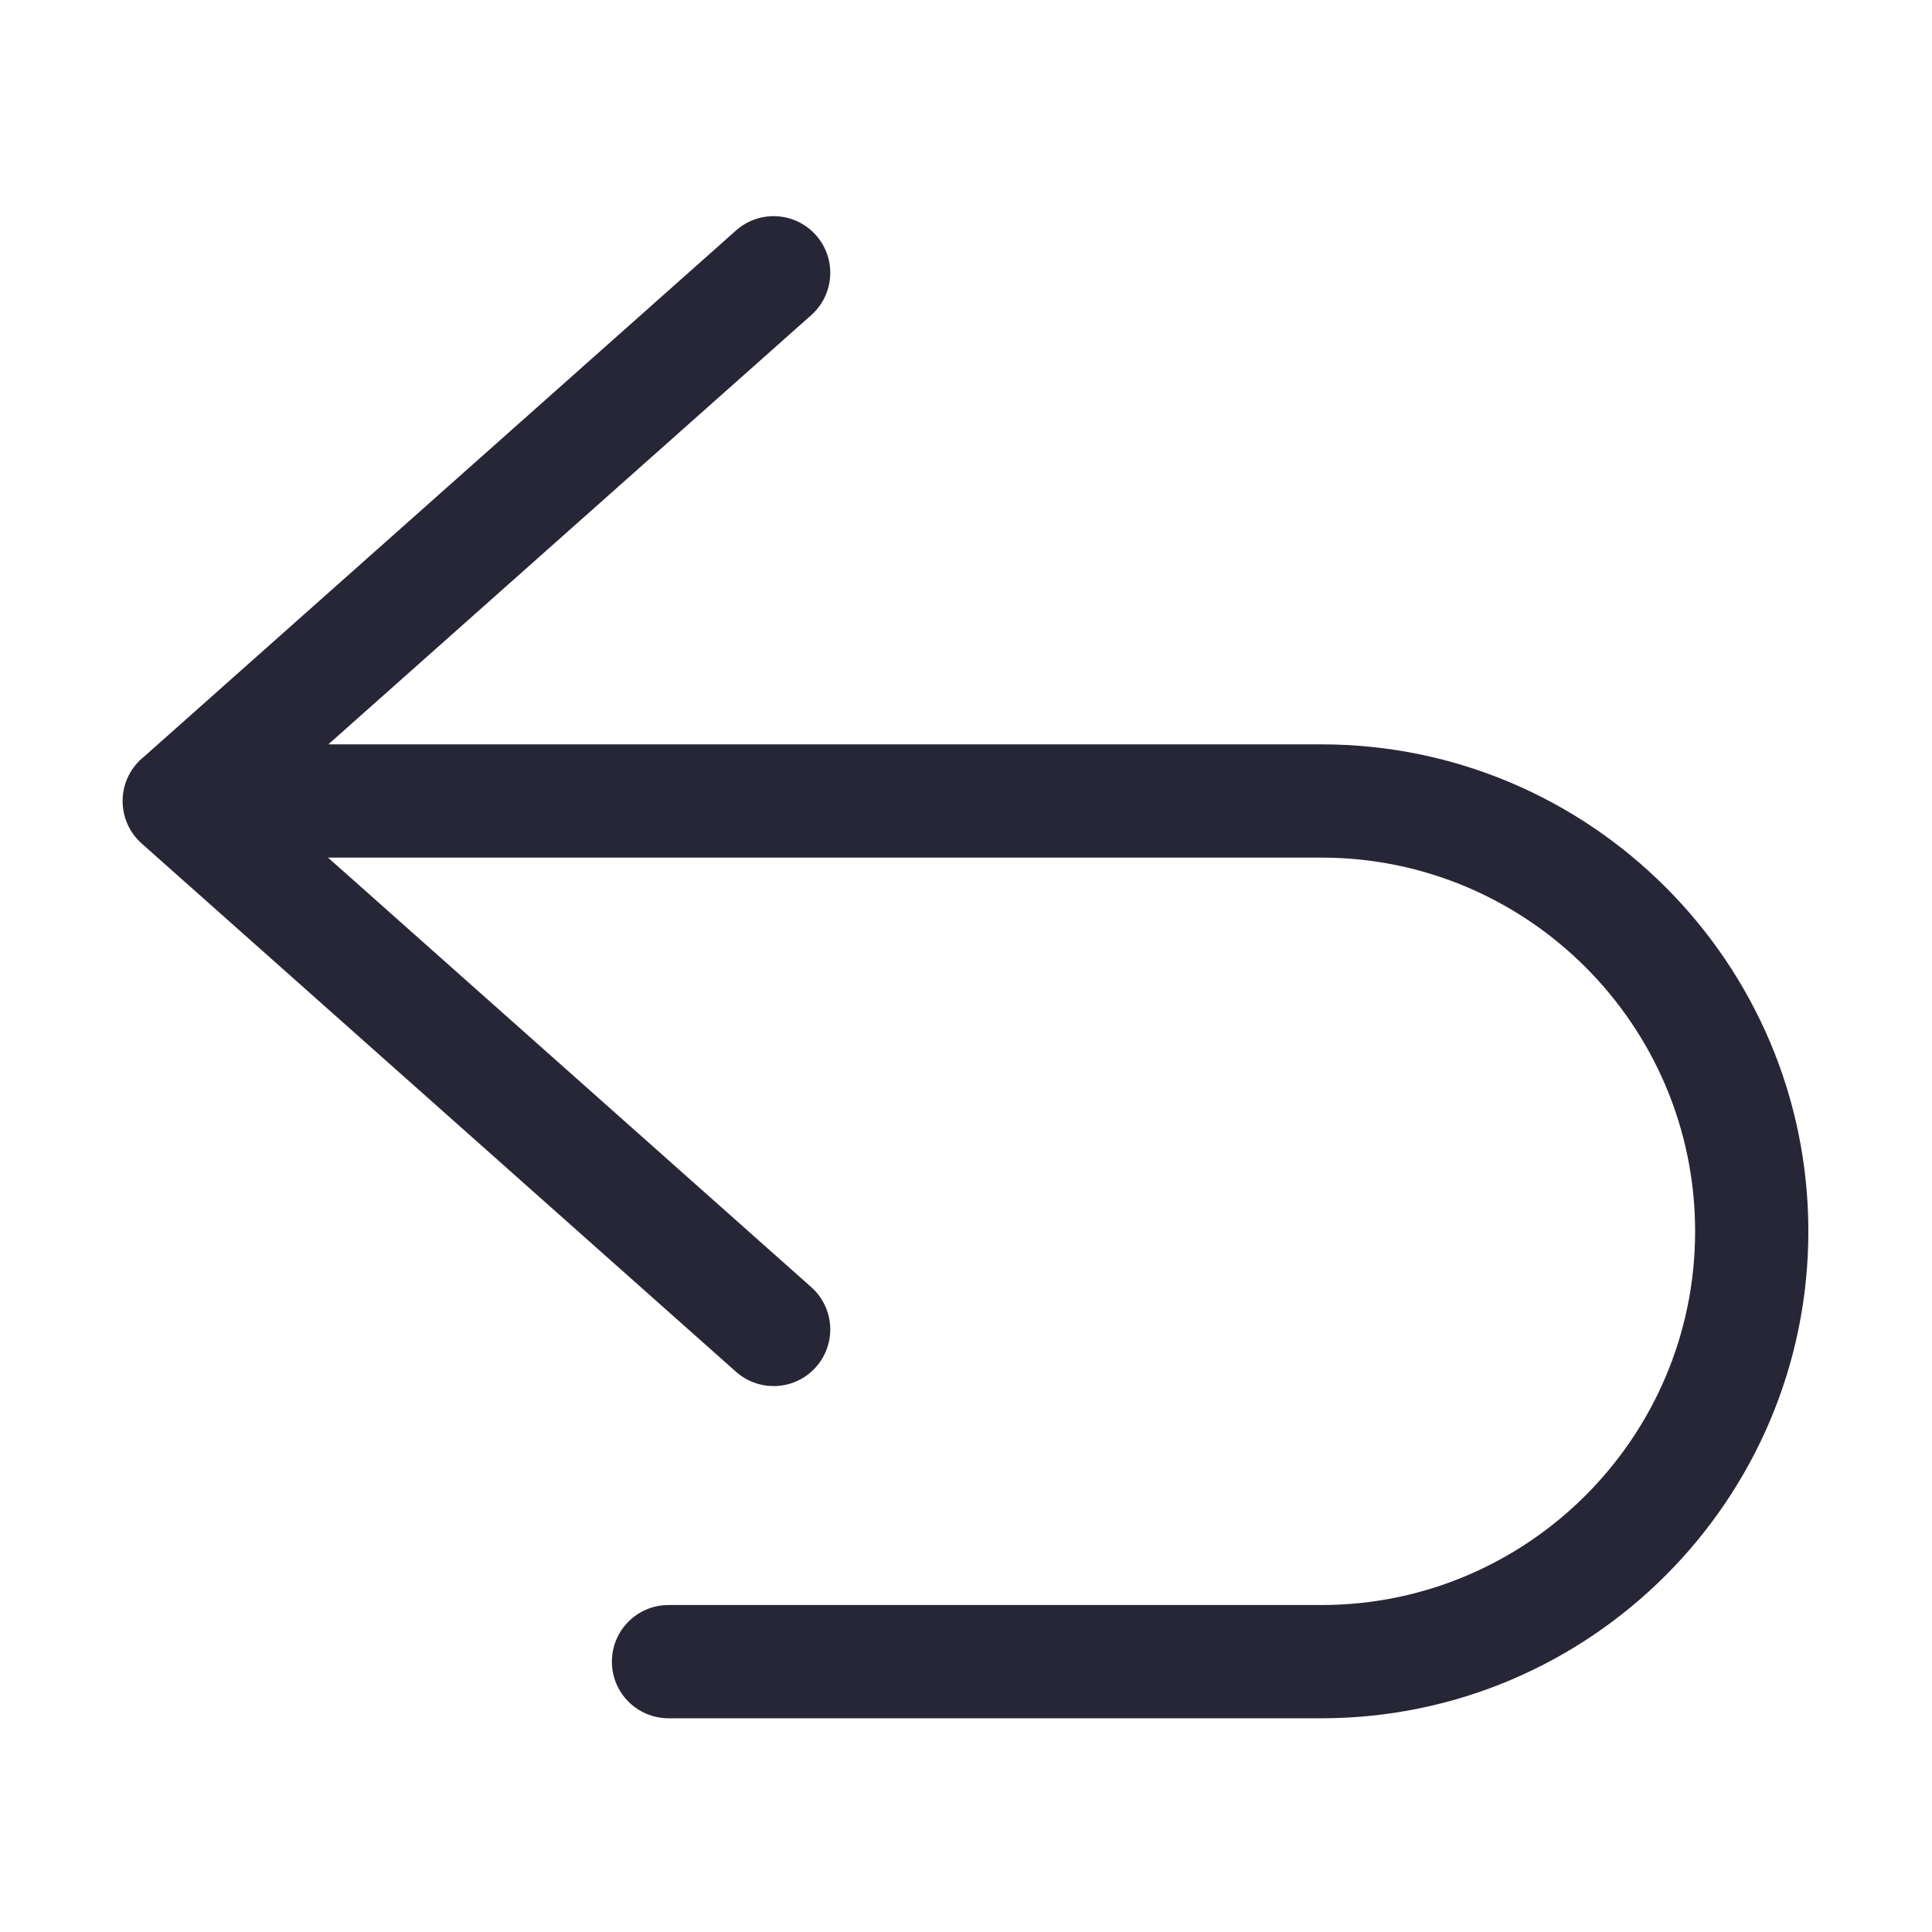
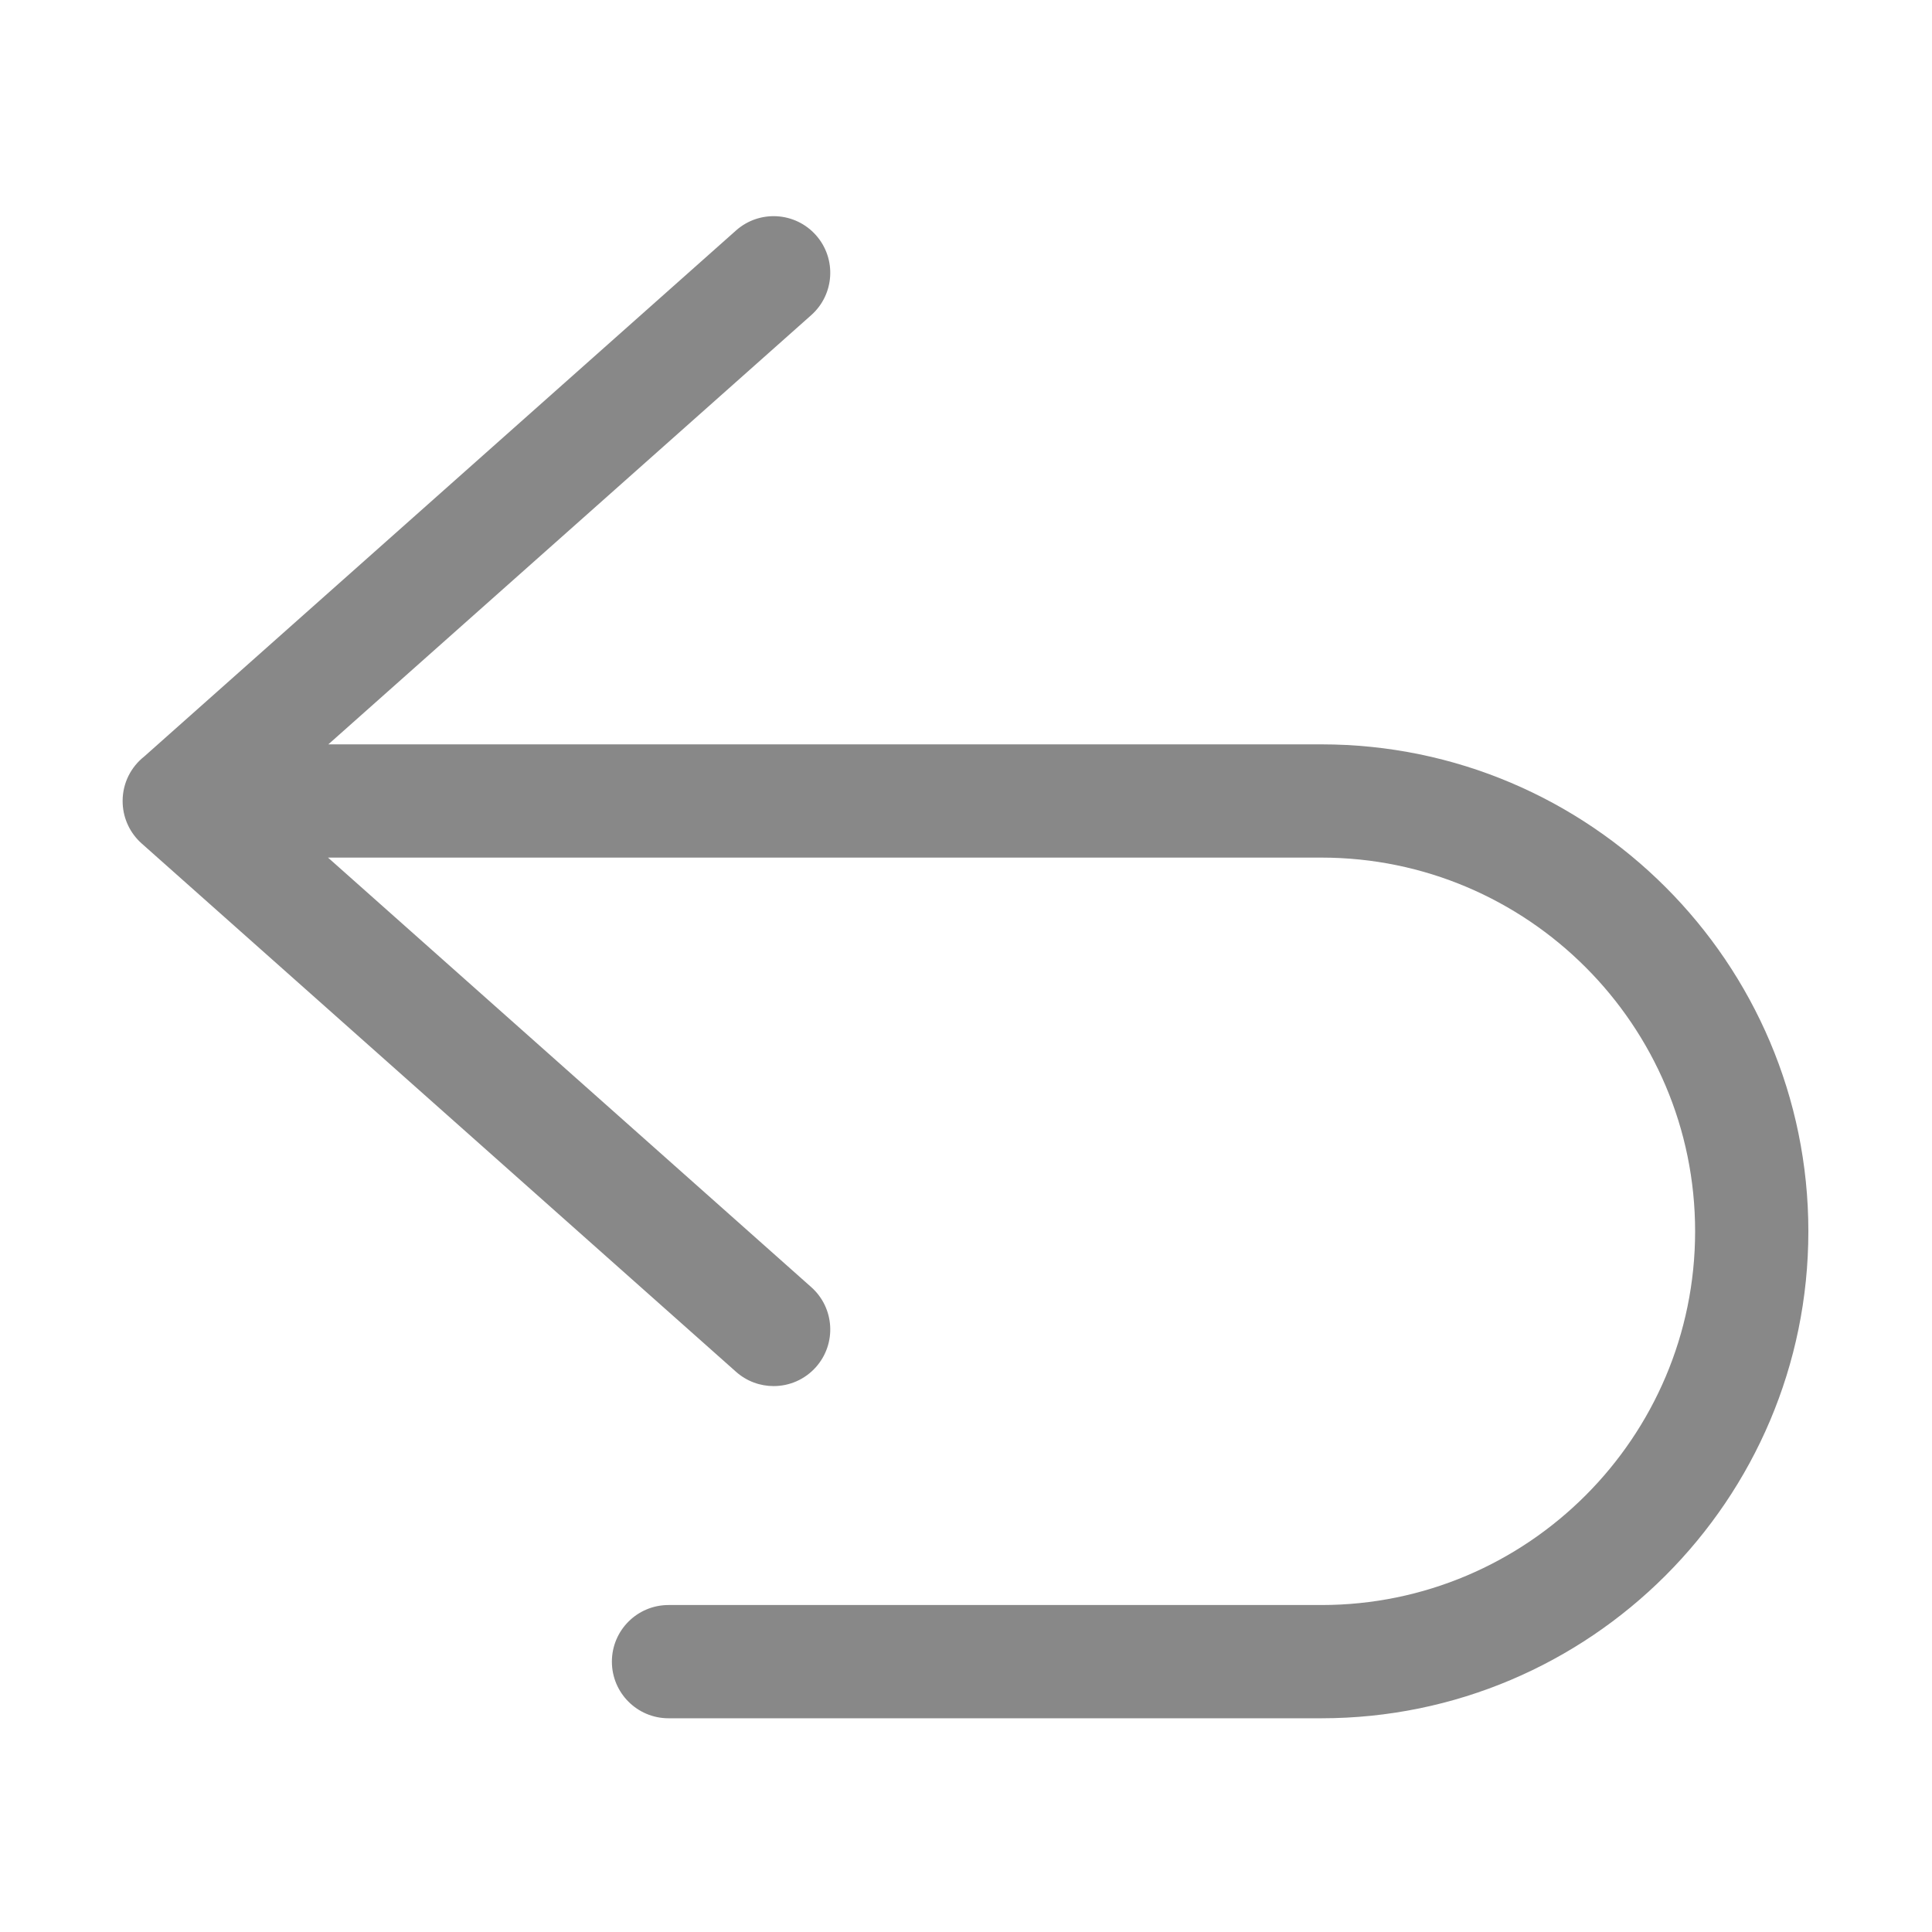
<svg xmlns="http://www.w3.org/2000/svg" t="1699273771059" class="icon" viewBox="0 0 1024 1024" version="1.1" p-id="12579" width="16" height="16">
-   <path d="M700.371 394.525 174.029 394.525l255.952-227.507c12.389-11.012 13.506-29.981 2.493-42.37-11.012-12.386-29.978-13.507-42.368-2.493L76.426 400.975c-6.961 5.496-11.434 14.004-11.434 23.562 0 0.013 0.001 0.027 0.001 0.04 0 0.012-0.001 0.026-0.001 0.038 0 0.474 0.015 0.947 0.038 1.418 0.001 0.016 0.001 0.033 0.001 0.049 0.393 8.031 3.993 15.595 10.035 20.962l315.04 280.029c5.717 5.084 12.835 7.581 19.926 7.581 8.274 0 16.514-3.404 22.442-10.074 11.012-12.387 9.896-31.357-2.493-42.368l-256.128-227.665 526.519 0c109.22 0 198.075 88.856 198.075 198.075s-88.856 198.075-198.075 198.075L354.325 850.697c-16.574 0-30.012 13.437-30.012 30.012s13.437 30.012 30.012 30.012l346.046 0c142.316 0 258.098-115.783 258.098-258.098S842.687 394.525 700.371 394.525z" fill="#272636" p-id="12580" />
+   <path d="M700.371 394.525 174.029 394.525l255.952-227.507c12.389-11.012 13.506-29.981 2.493-42.37-11.012-12.386-29.978-13.507-42.368-2.493L76.426 400.975c-6.961 5.496-11.434 14.004-11.434 23.562 0 0.013 0.001 0.027 0.001 0.04 0 0.012-0.001 0.026-0.001 0.038 0 0.474 0.015 0.947 0.038 1.418 0.001 0.016 0.001 0.033 0.001 0.049 0.393 8.031 3.993 15.595 10.035 20.962l315.04 280.029c5.717 5.084 12.835 7.581 19.926 7.581 8.274 0 16.514-3.404 22.442-10.074 11.012-12.387 9.896-31.357-2.493-42.368l-256.128-227.665 526.519 0c109.22 0 198.075 88.856 198.075 198.075s-88.856 198.075-198.075 198.075L354.325 850.697c-16.574 0-30.012 13.437-30.012 30.012s13.437 30.012 30.012 30.012l346.046 0c142.316 0 258.098-115.783 258.098-258.098S842.687 394.525 700.371 394.525z" fill="#888888" p-id="12580" />
</svg>
